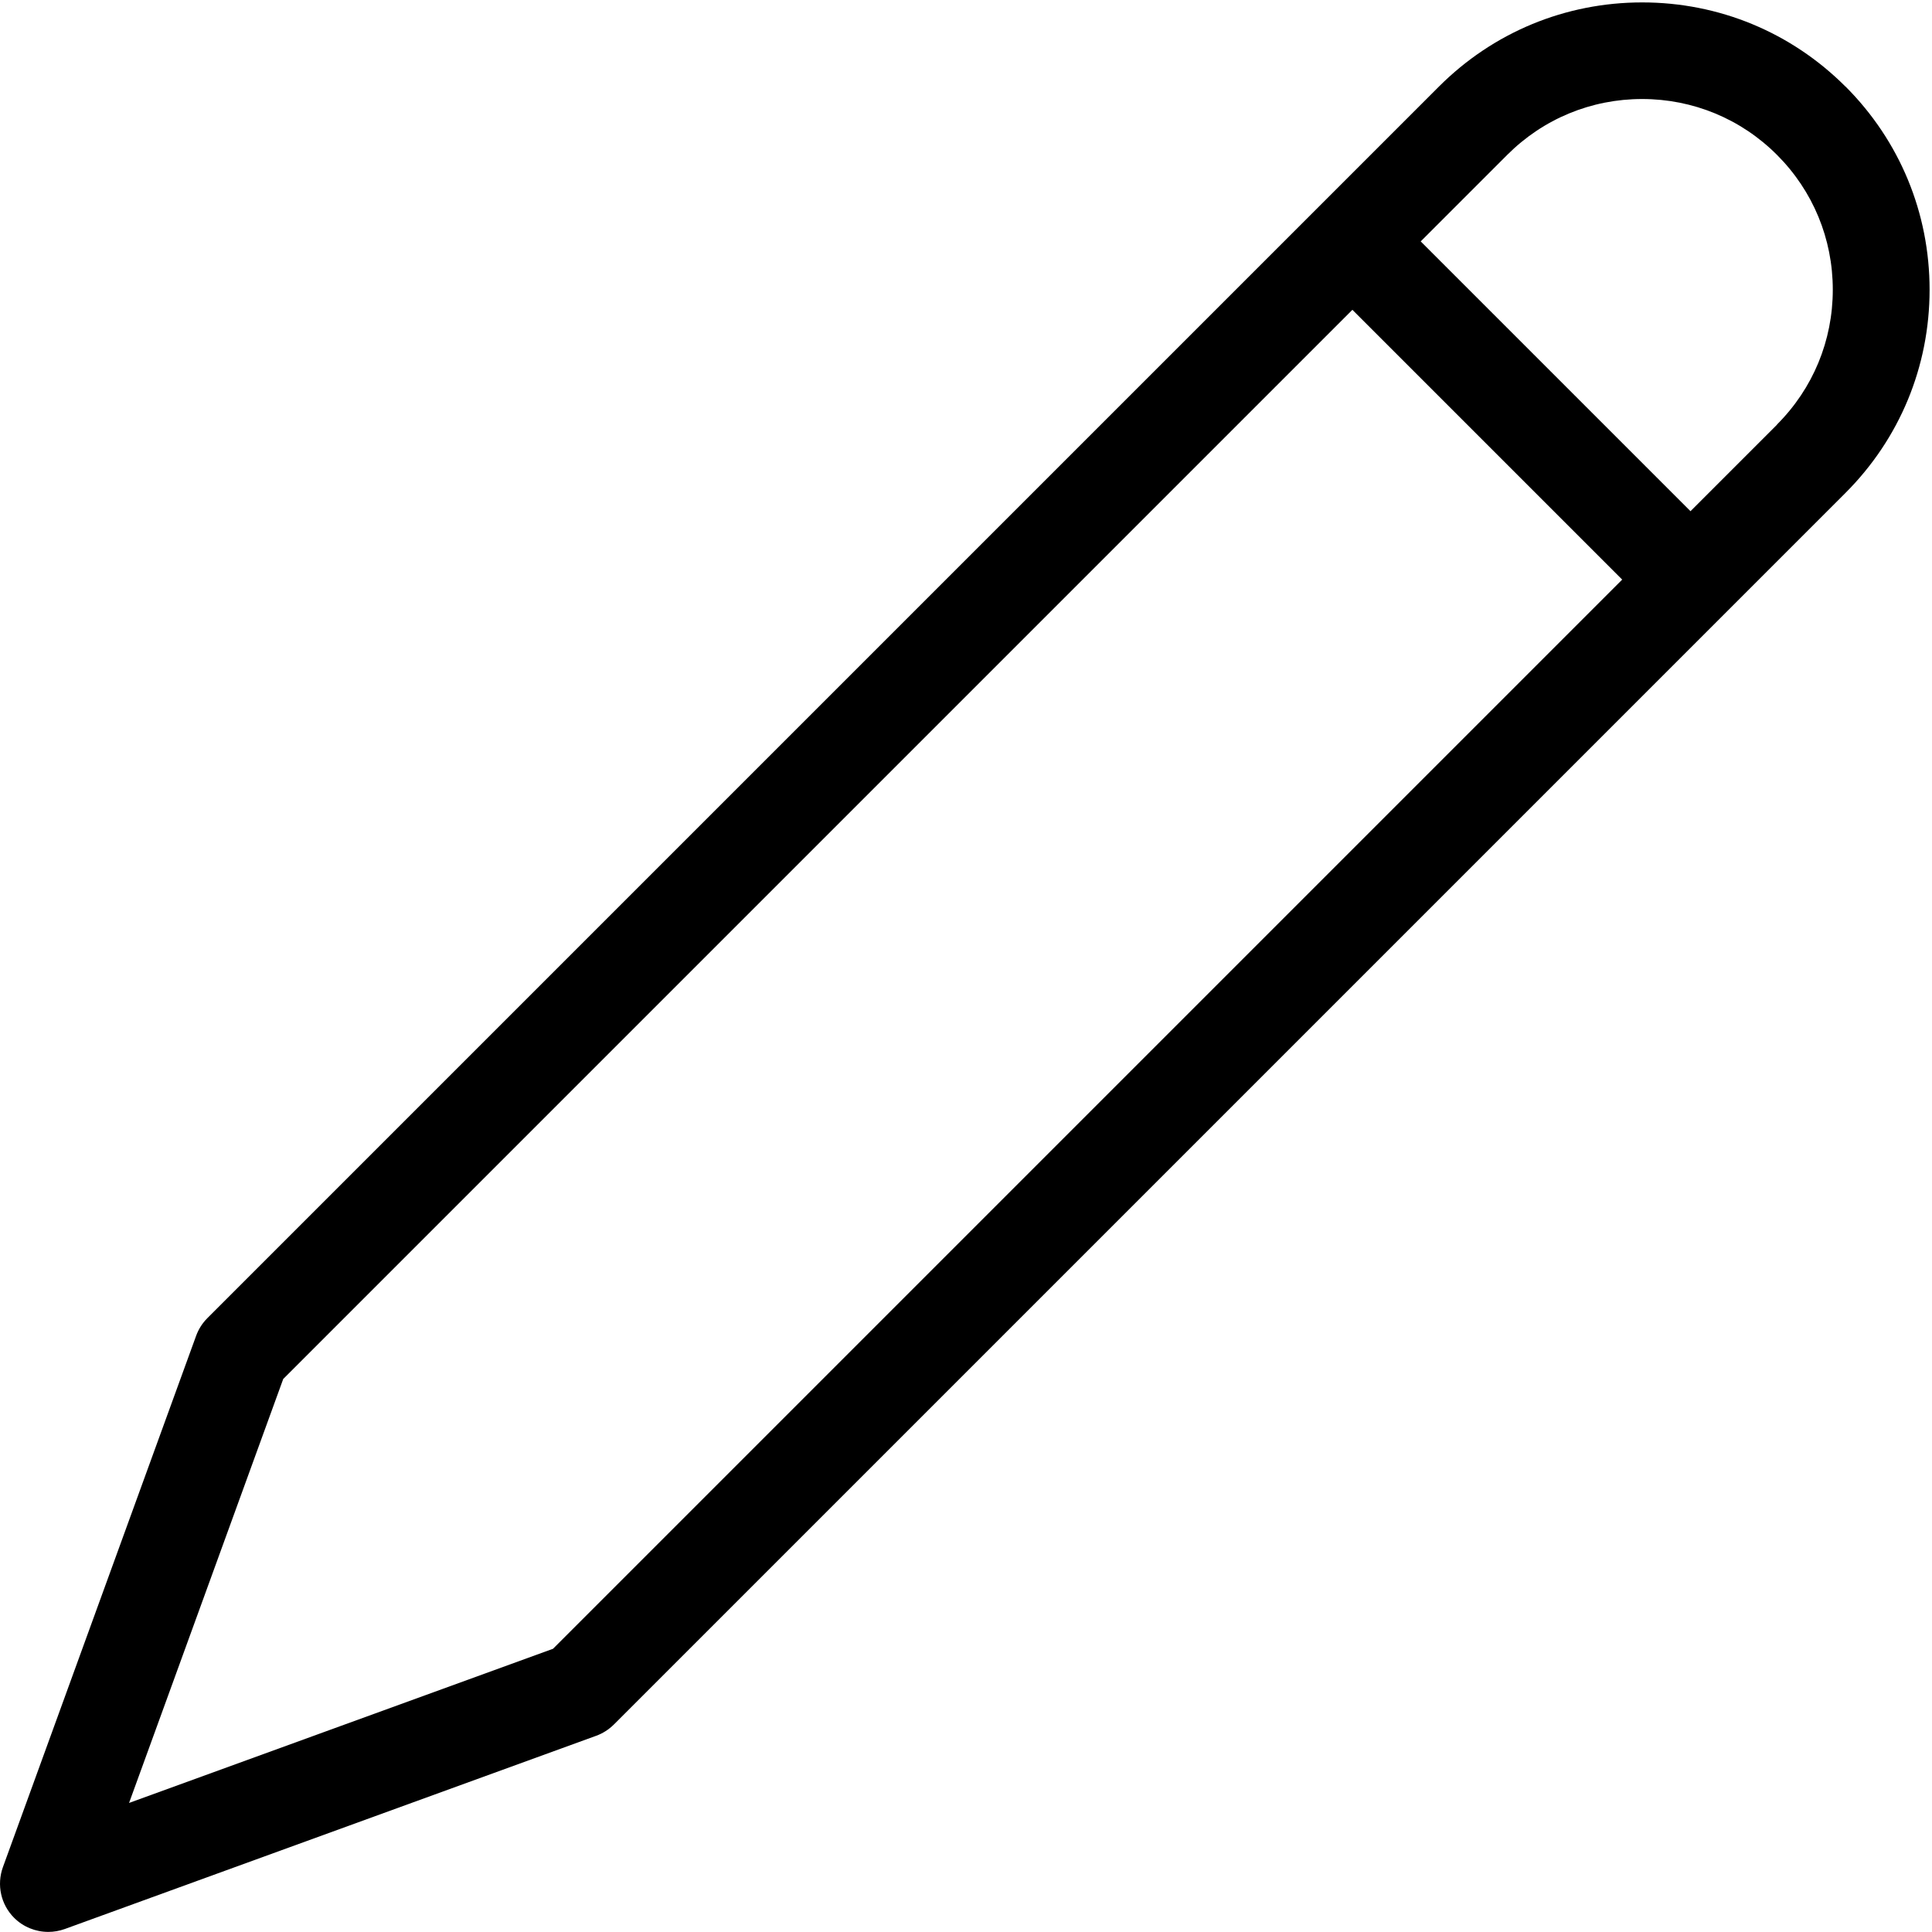
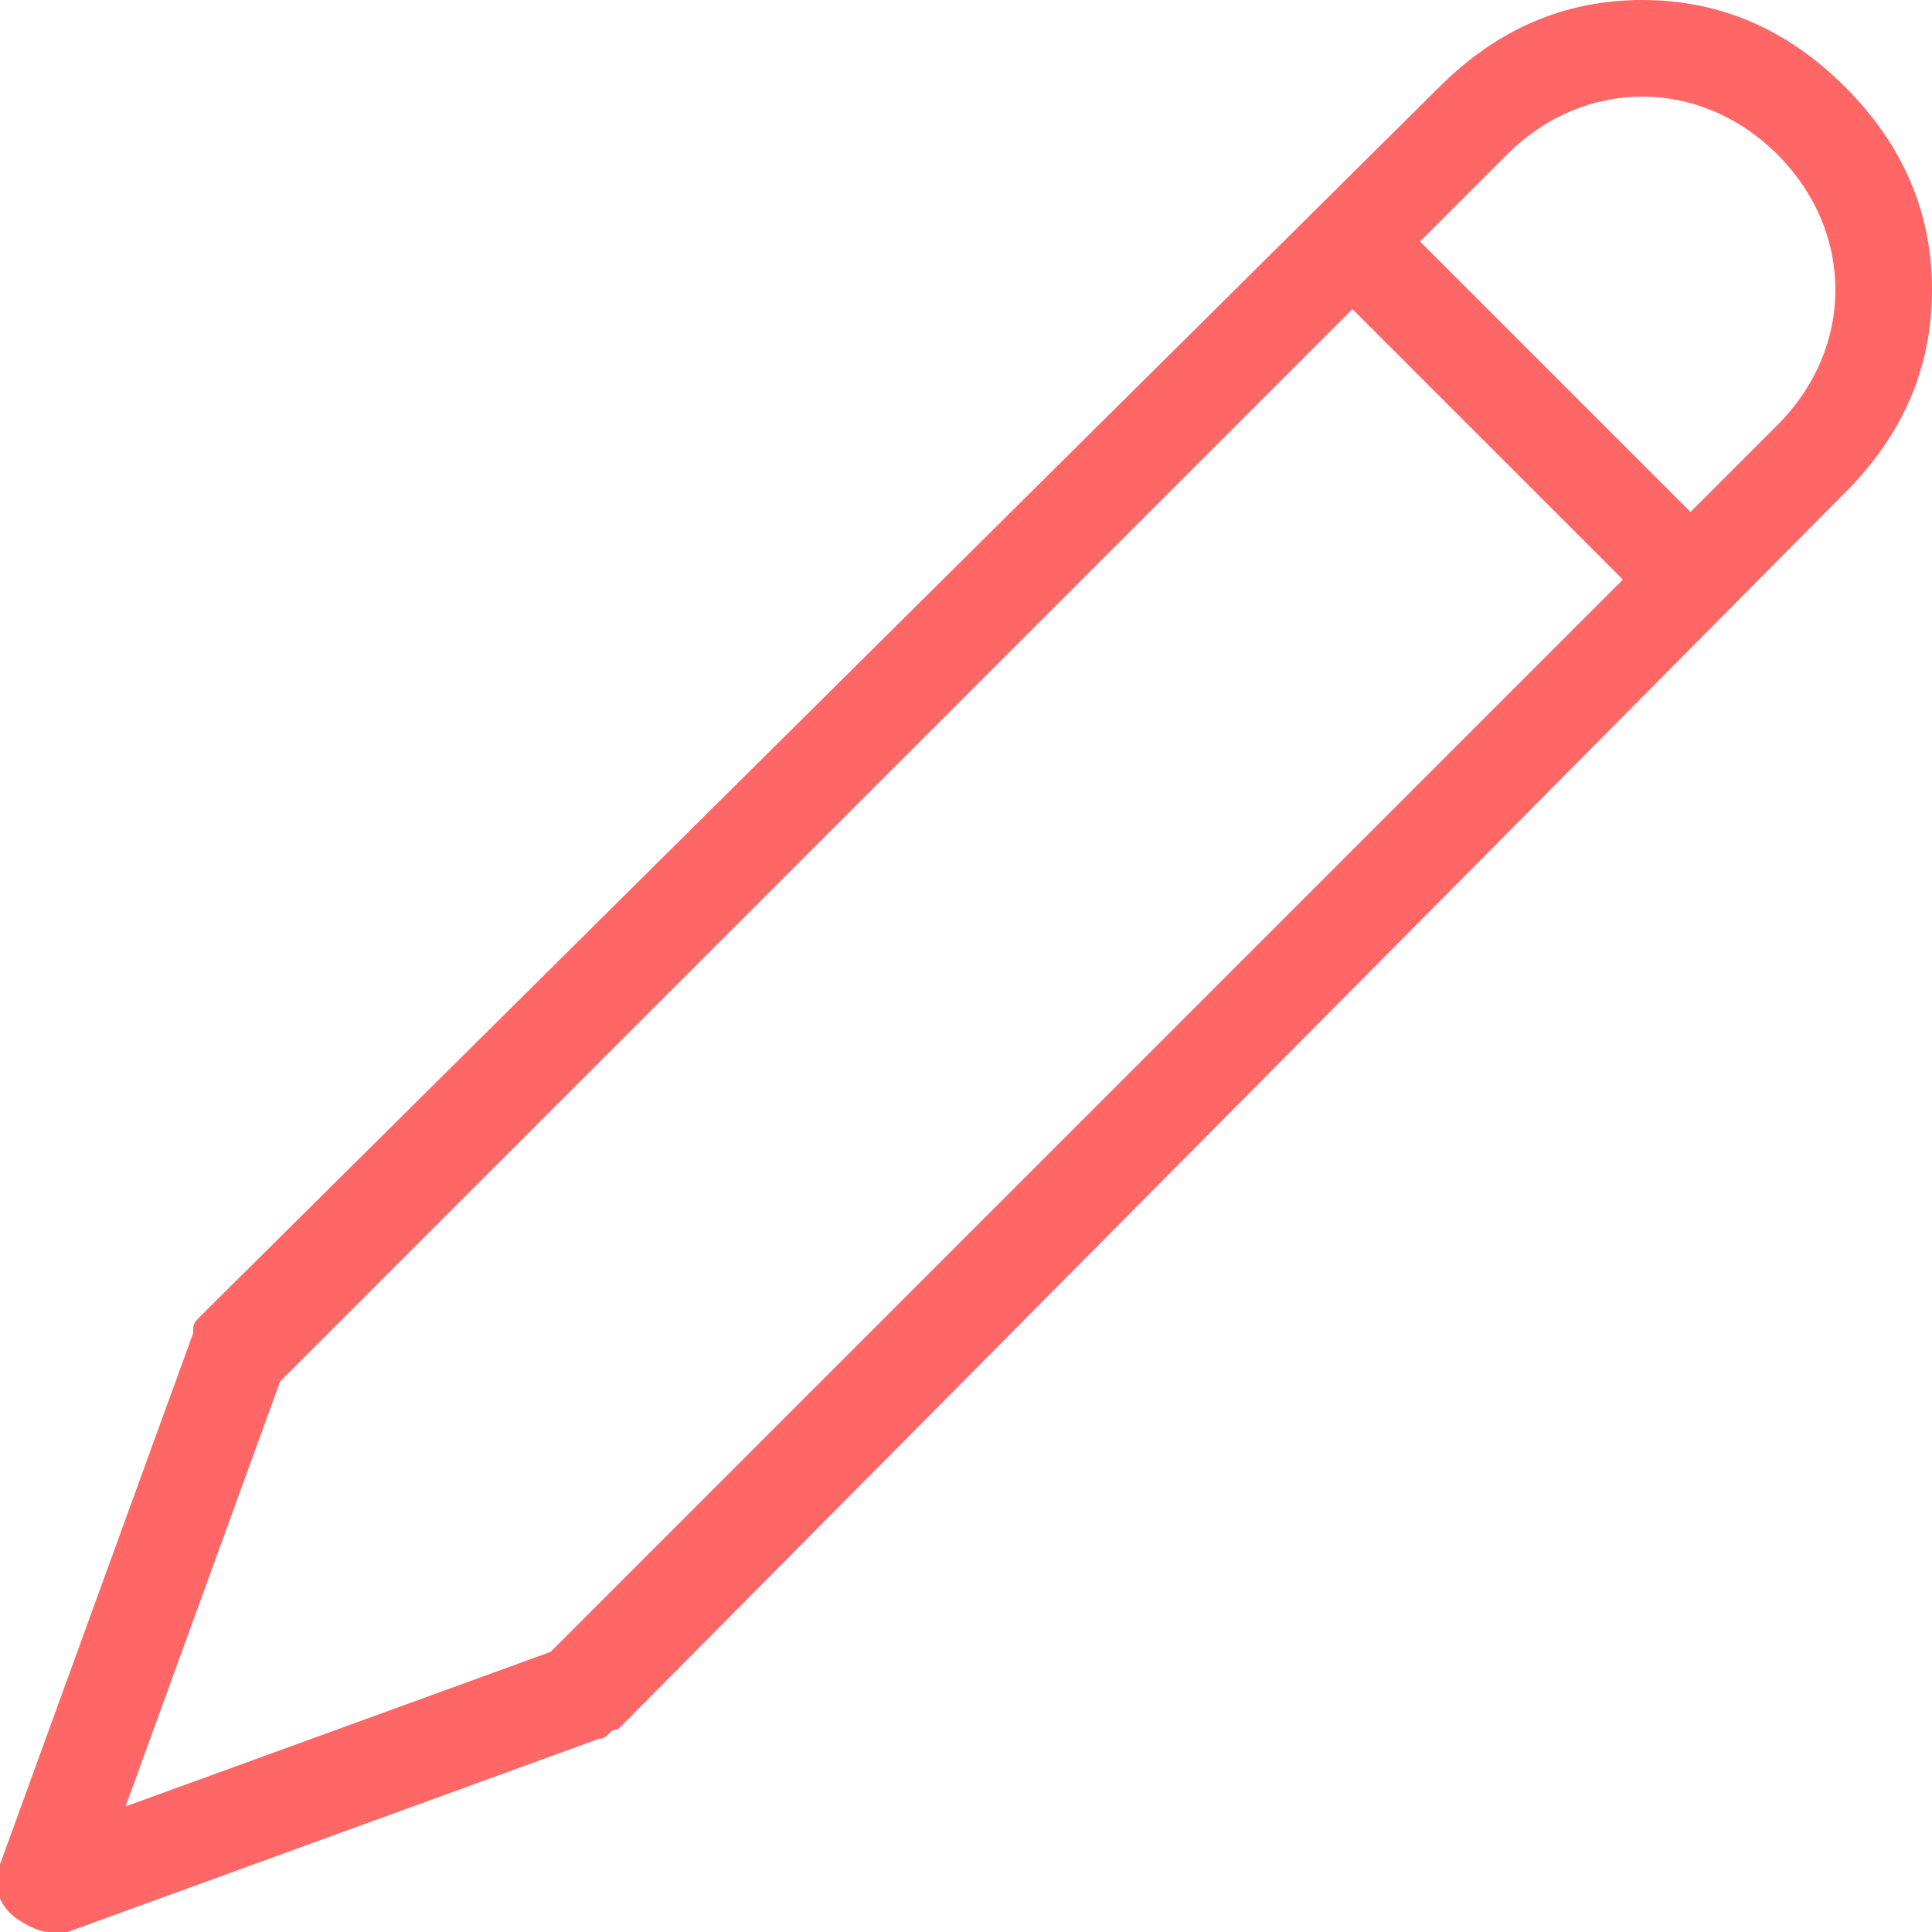
- <svg xmlns="http://www.w3.org/2000/svg" version="1.1" width="20" height="20" viewBox="0 0 20 20">
-   <path fill="#000000" d="M19.104 0.896c-0.562-0.562-1.309-0.871-2.104-0.871s-1.542 0.309-2.104 0.871l-12.75 12.75c-0.052 0.052-0.091 0.114-0.116 0.183l-2 5.5c-0.066 0.183-0.021 0.387 0.116 0.524 0.095 0.095 0.223 0.146 0.354 0.146 0.057 0 0.115-0.010 0.171-0.030l5.5-2c0.069-0.025 0.131-0.065 0.183-0.116l12.75-12.75c0.562-0.562 0.871-1.309 0.871-2.104s-0.309-1.542-0.871-2.104zM5.725 17.068l-4.389 1.596 1.596-4.389 11.068-11.068 2.793 2.793-11.068 11.068zM18.396 4.396l-0.896 0.896-2.793-2.793 0.896-0.896c0.373-0.373 0.869-0.578 1.396-0.578s1.023 0.205 1.396 0.578c0.373 0.373 0.578 0.869 0.578 1.396s-0.205 1.023-0.578 1.396z" />
+ <svg xmlns="http://www.w3.org/2000/svg" version="1.1" id="Ebene_1" x="0px" y="0px" viewBox="0 0 20 20" style="enable-background:new 0 0 20 20;" xml:space="preserve">
+   <style type="text/css">
+ 	.st0{fill:#FF6666;}
+ </style>
+   <path class="st0" d="M19.1,0.9C18.5,0.3,17.8,0,17,0s-1.5,0.3-2.1,0.9L2.1,13.6c-0.1,0.1-0.1,0.1-0.1,0.2l-2,5.5  c-0.1,0.2,0,0.4,0.1,0.5C0.2,19.9,0.4,20,0.5,20c0.1,0,0.1,0,0.2,0l5.5-2c0.1,0,0.1-0.1,0.2-0.1L19.1,5.1C19.7,4.5,20,3.8,20,3  S19.7,1.5,19.1,0.9L19.1,0.9z M5.7,17.1l-4.4,1.6l1.6-4.4L14,3.2L16.8,6C16.8,6,5.7,17.1,5.7,17.1z M18.4,4.4l-0.9,0.9l-2.8-2.8  l0.9-0.9C16,1.2,16.5,1,17,1s1,0.2,1.4,0.6S19,2.5,19,3S18.8,4,18.4,4.4L18.4,4.4z" />
</svg>
